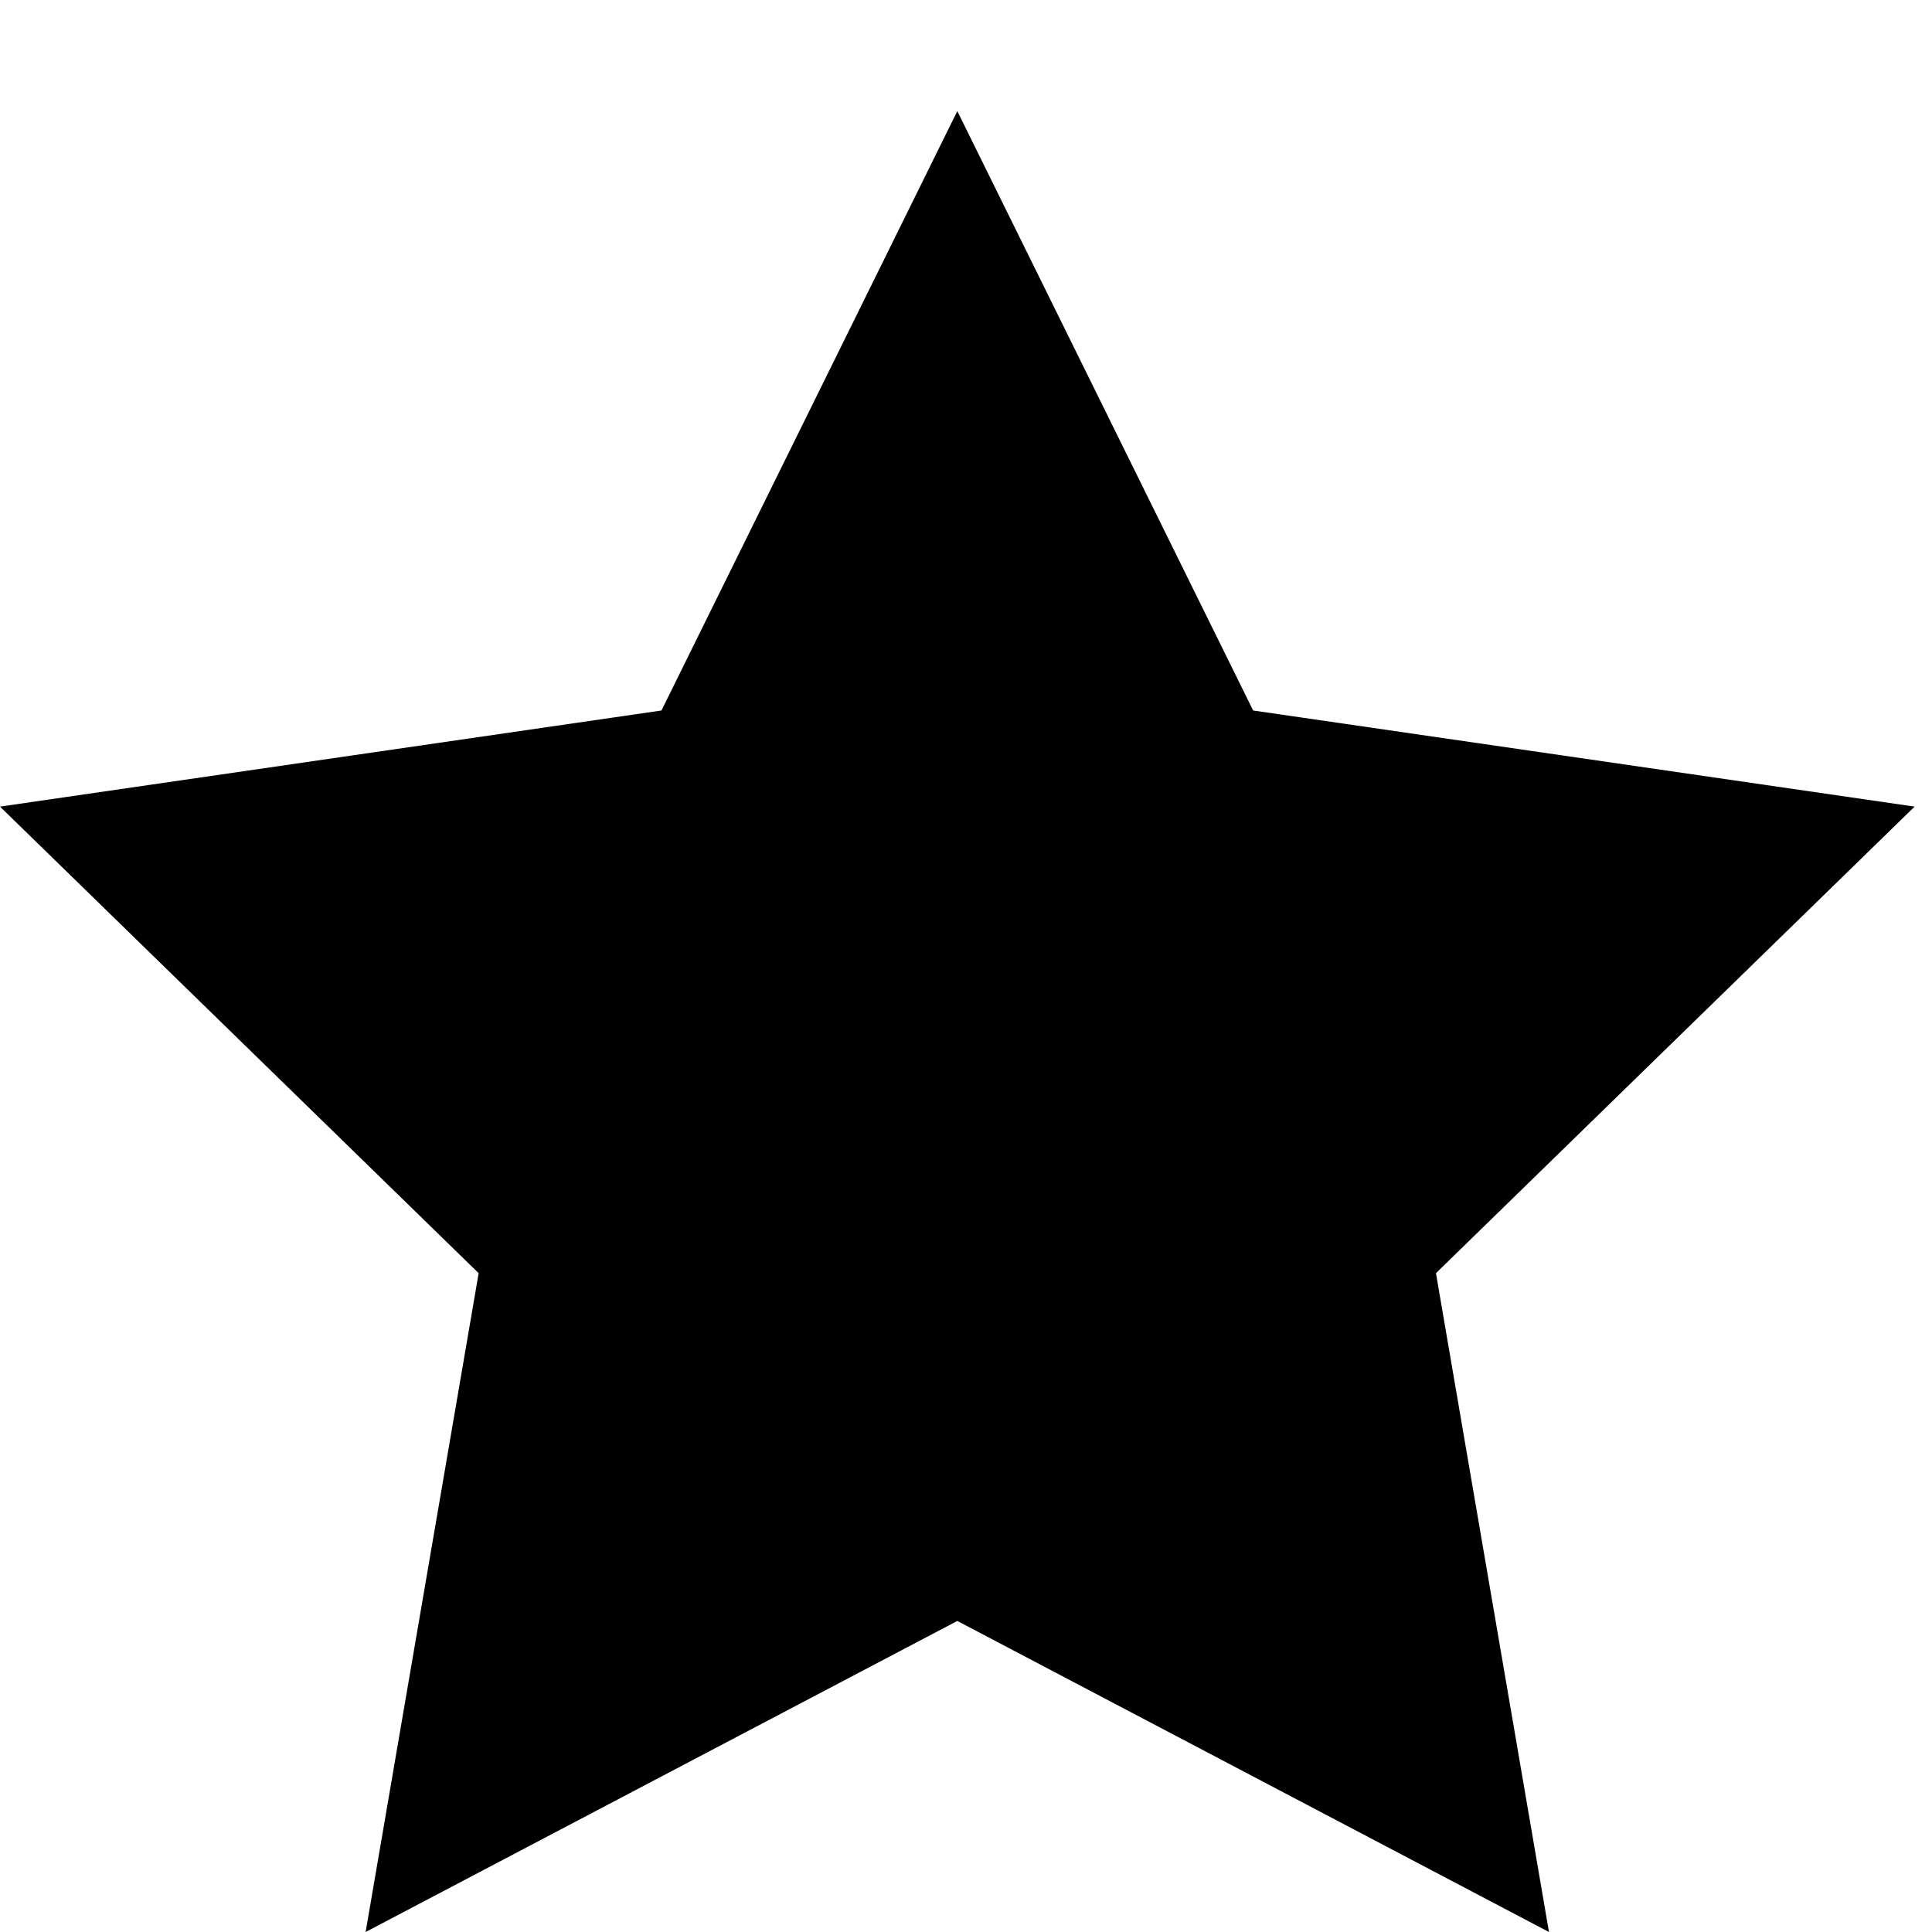
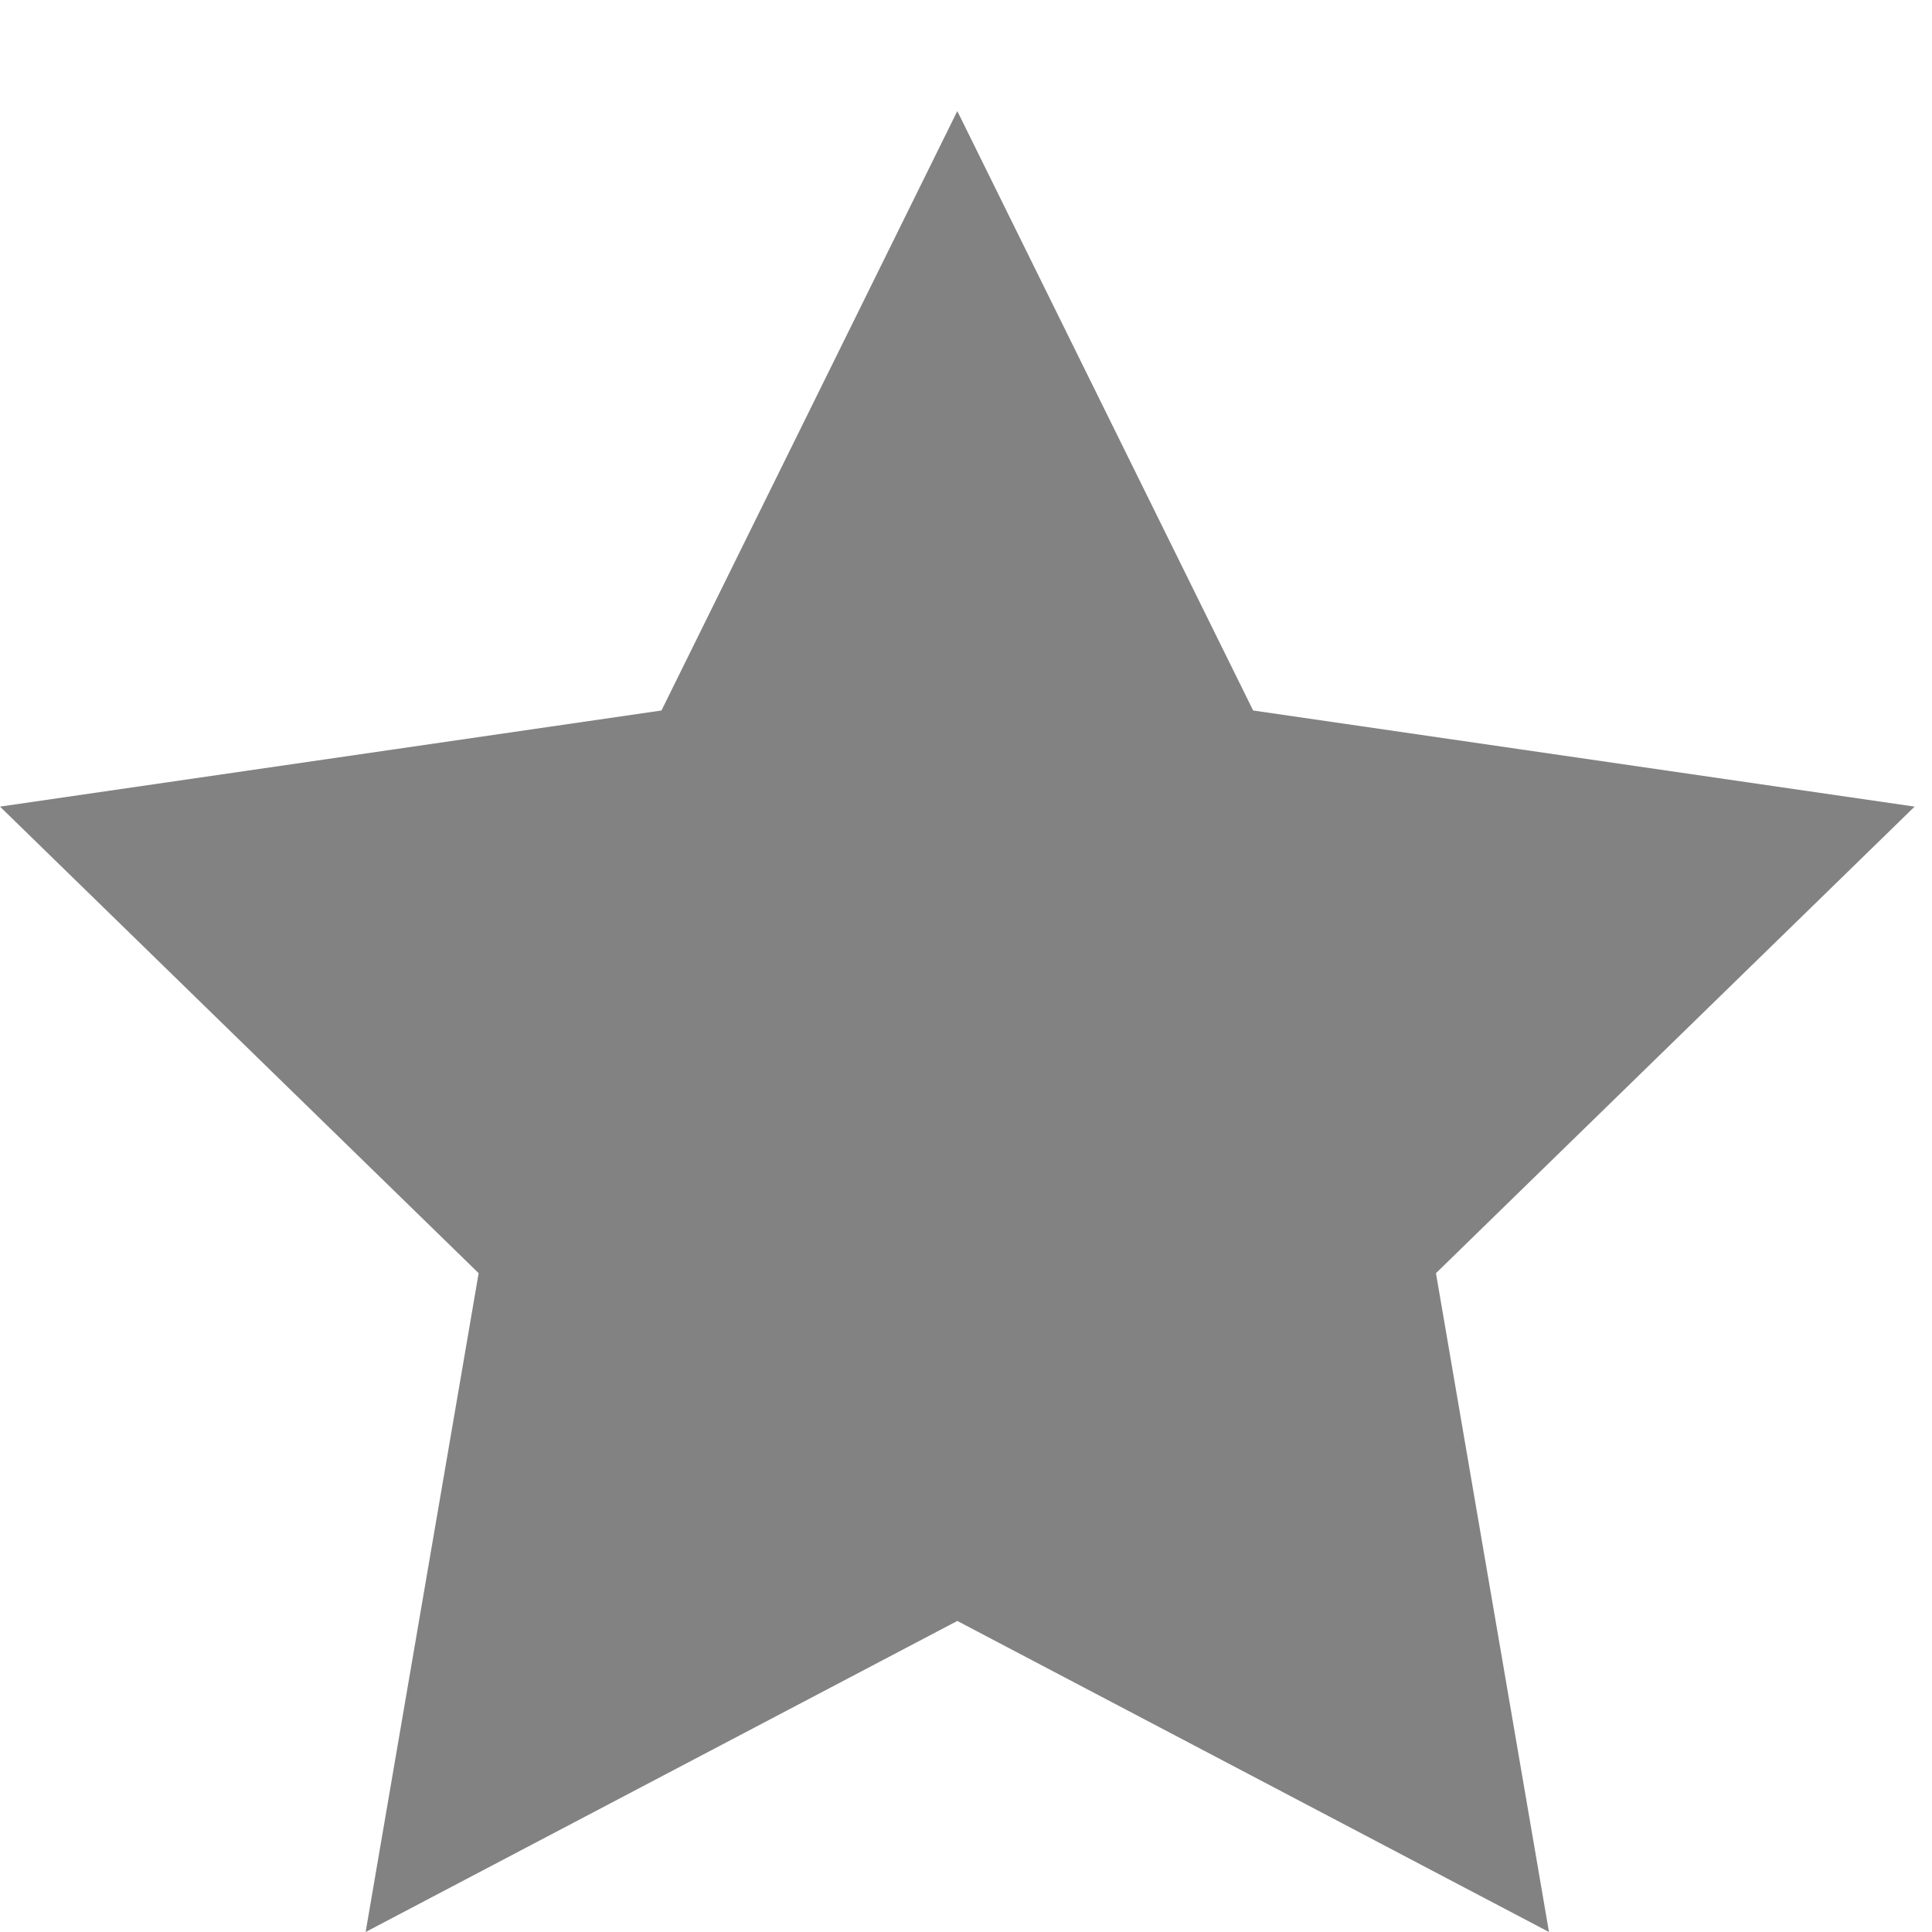
- <svg xmlns="http://www.w3.org/2000/svg" width="32" height="32" viewBox="0 0 32 32" fill="#000000">
+ <svg xmlns="http://www.w3.org/2000/svg" width="32" height="32" viewBox="0 0 32 32" fill="#828282">
  <g>
    <path d="M 20.756,11.768L 15.856,1.84L 10.956,11.768L0,13.36L 7.928,21.088L 6.056,32L 15.856,26.848L 25.656,32L 23.784,21.088L 31.712,13.36 z" />
  </g>
</svg>
